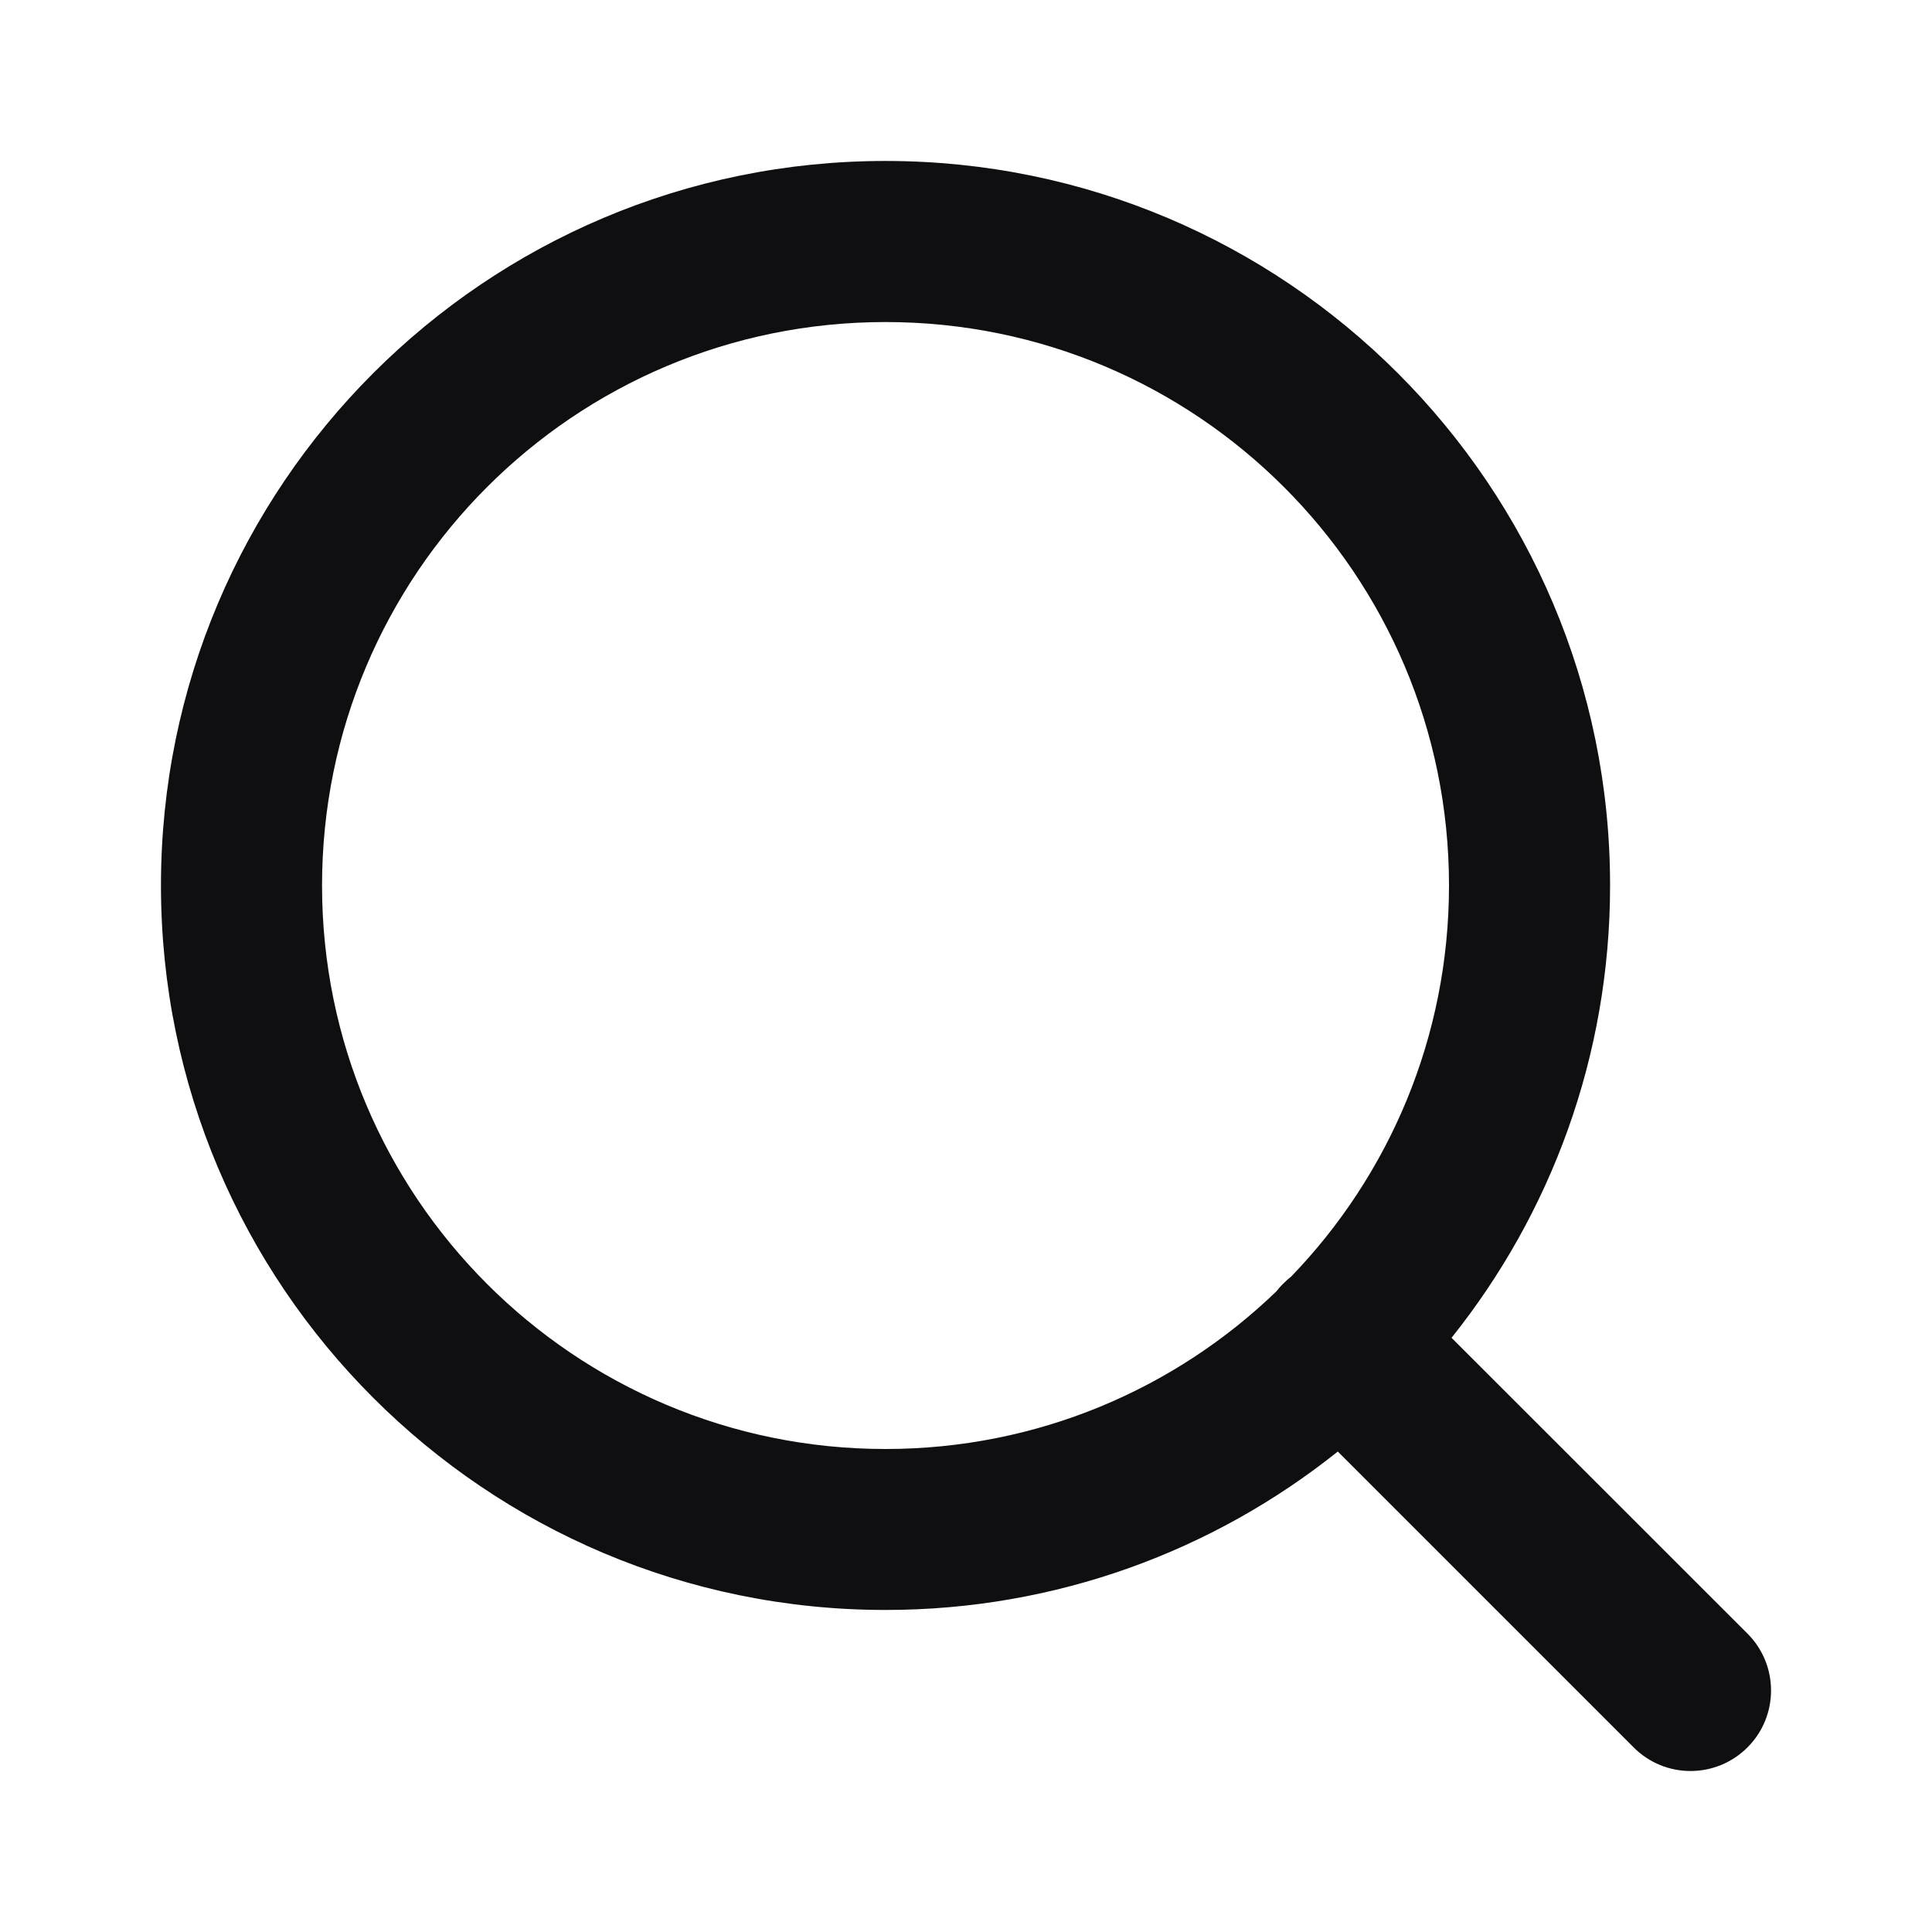
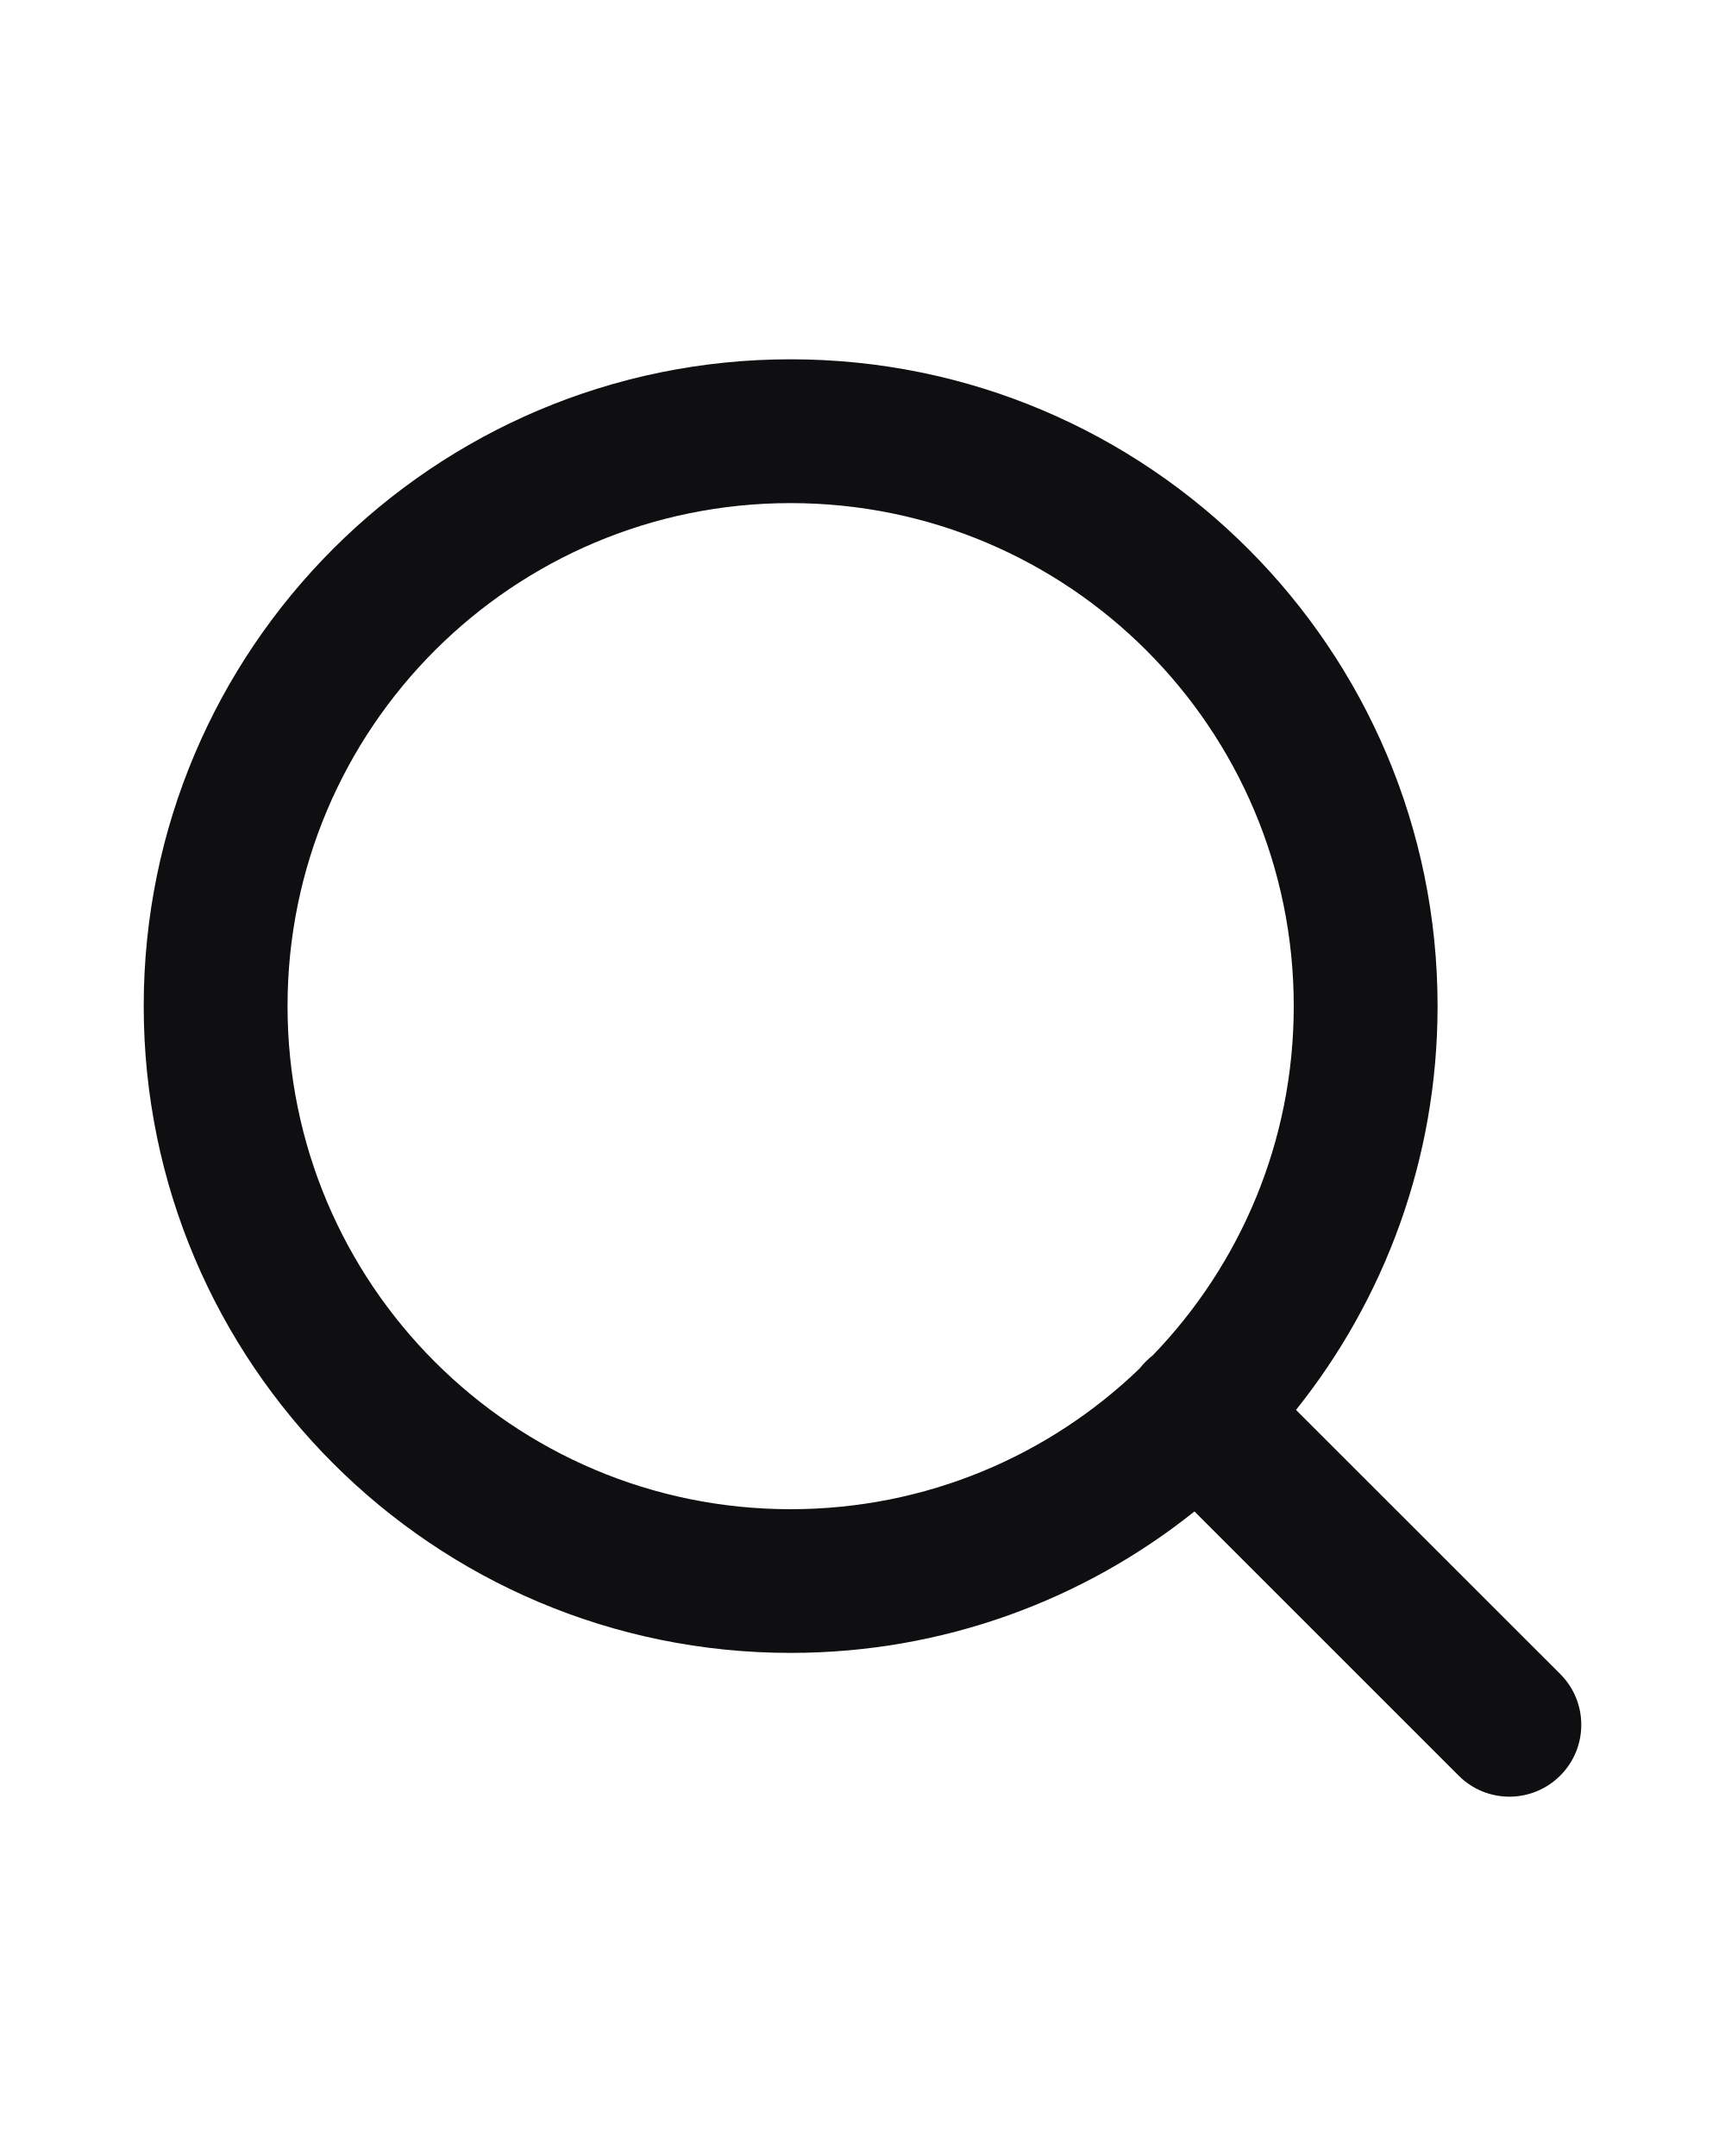
- <svg xmlns="http://www.w3.org/2000/svg" width="16" height="16" viewBox="0 0 16 16" fill="none">
+ <svg xmlns="http://www.w3.org/2000/svg" width="16" height="20" viewBox="0 0 16 16" fill="none">
  <g id="Icons/Search">
    <path id="Union" fill-rule="evenodd" clip-rule="evenodd" d="M2.667 7.333C2.667 4.756 4.756 2.667 7.333 2.667C9.911 2.667 12 4.756 12 7.333C12 8.591 11.503 9.732 10.694 10.571C10.672 10.588 10.65 10.608 10.629 10.629C10.608 10.649 10.589 10.671 10.571 10.694C9.732 11.503 8.591 12 7.333 12C4.756 12 2.667 9.911 2.667 7.333ZM11.079 12.021C10.052 12.842 8.75 13.333 7.333 13.333C4.02 13.333 1.333 10.647 1.333 7.333C1.333 4.02 4.02 1.333 7.333 1.333C10.647 1.333 13.334 4.02 13.334 7.333C13.334 8.75 12.842 10.052 12.021 11.079L14.472 13.529C14.732 13.789 14.732 14.211 14.472 14.471C14.211 14.732 13.789 14.732 13.529 14.471L11.079 12.021Z" fill="#0F0F11" />
  </g>
</svg>
